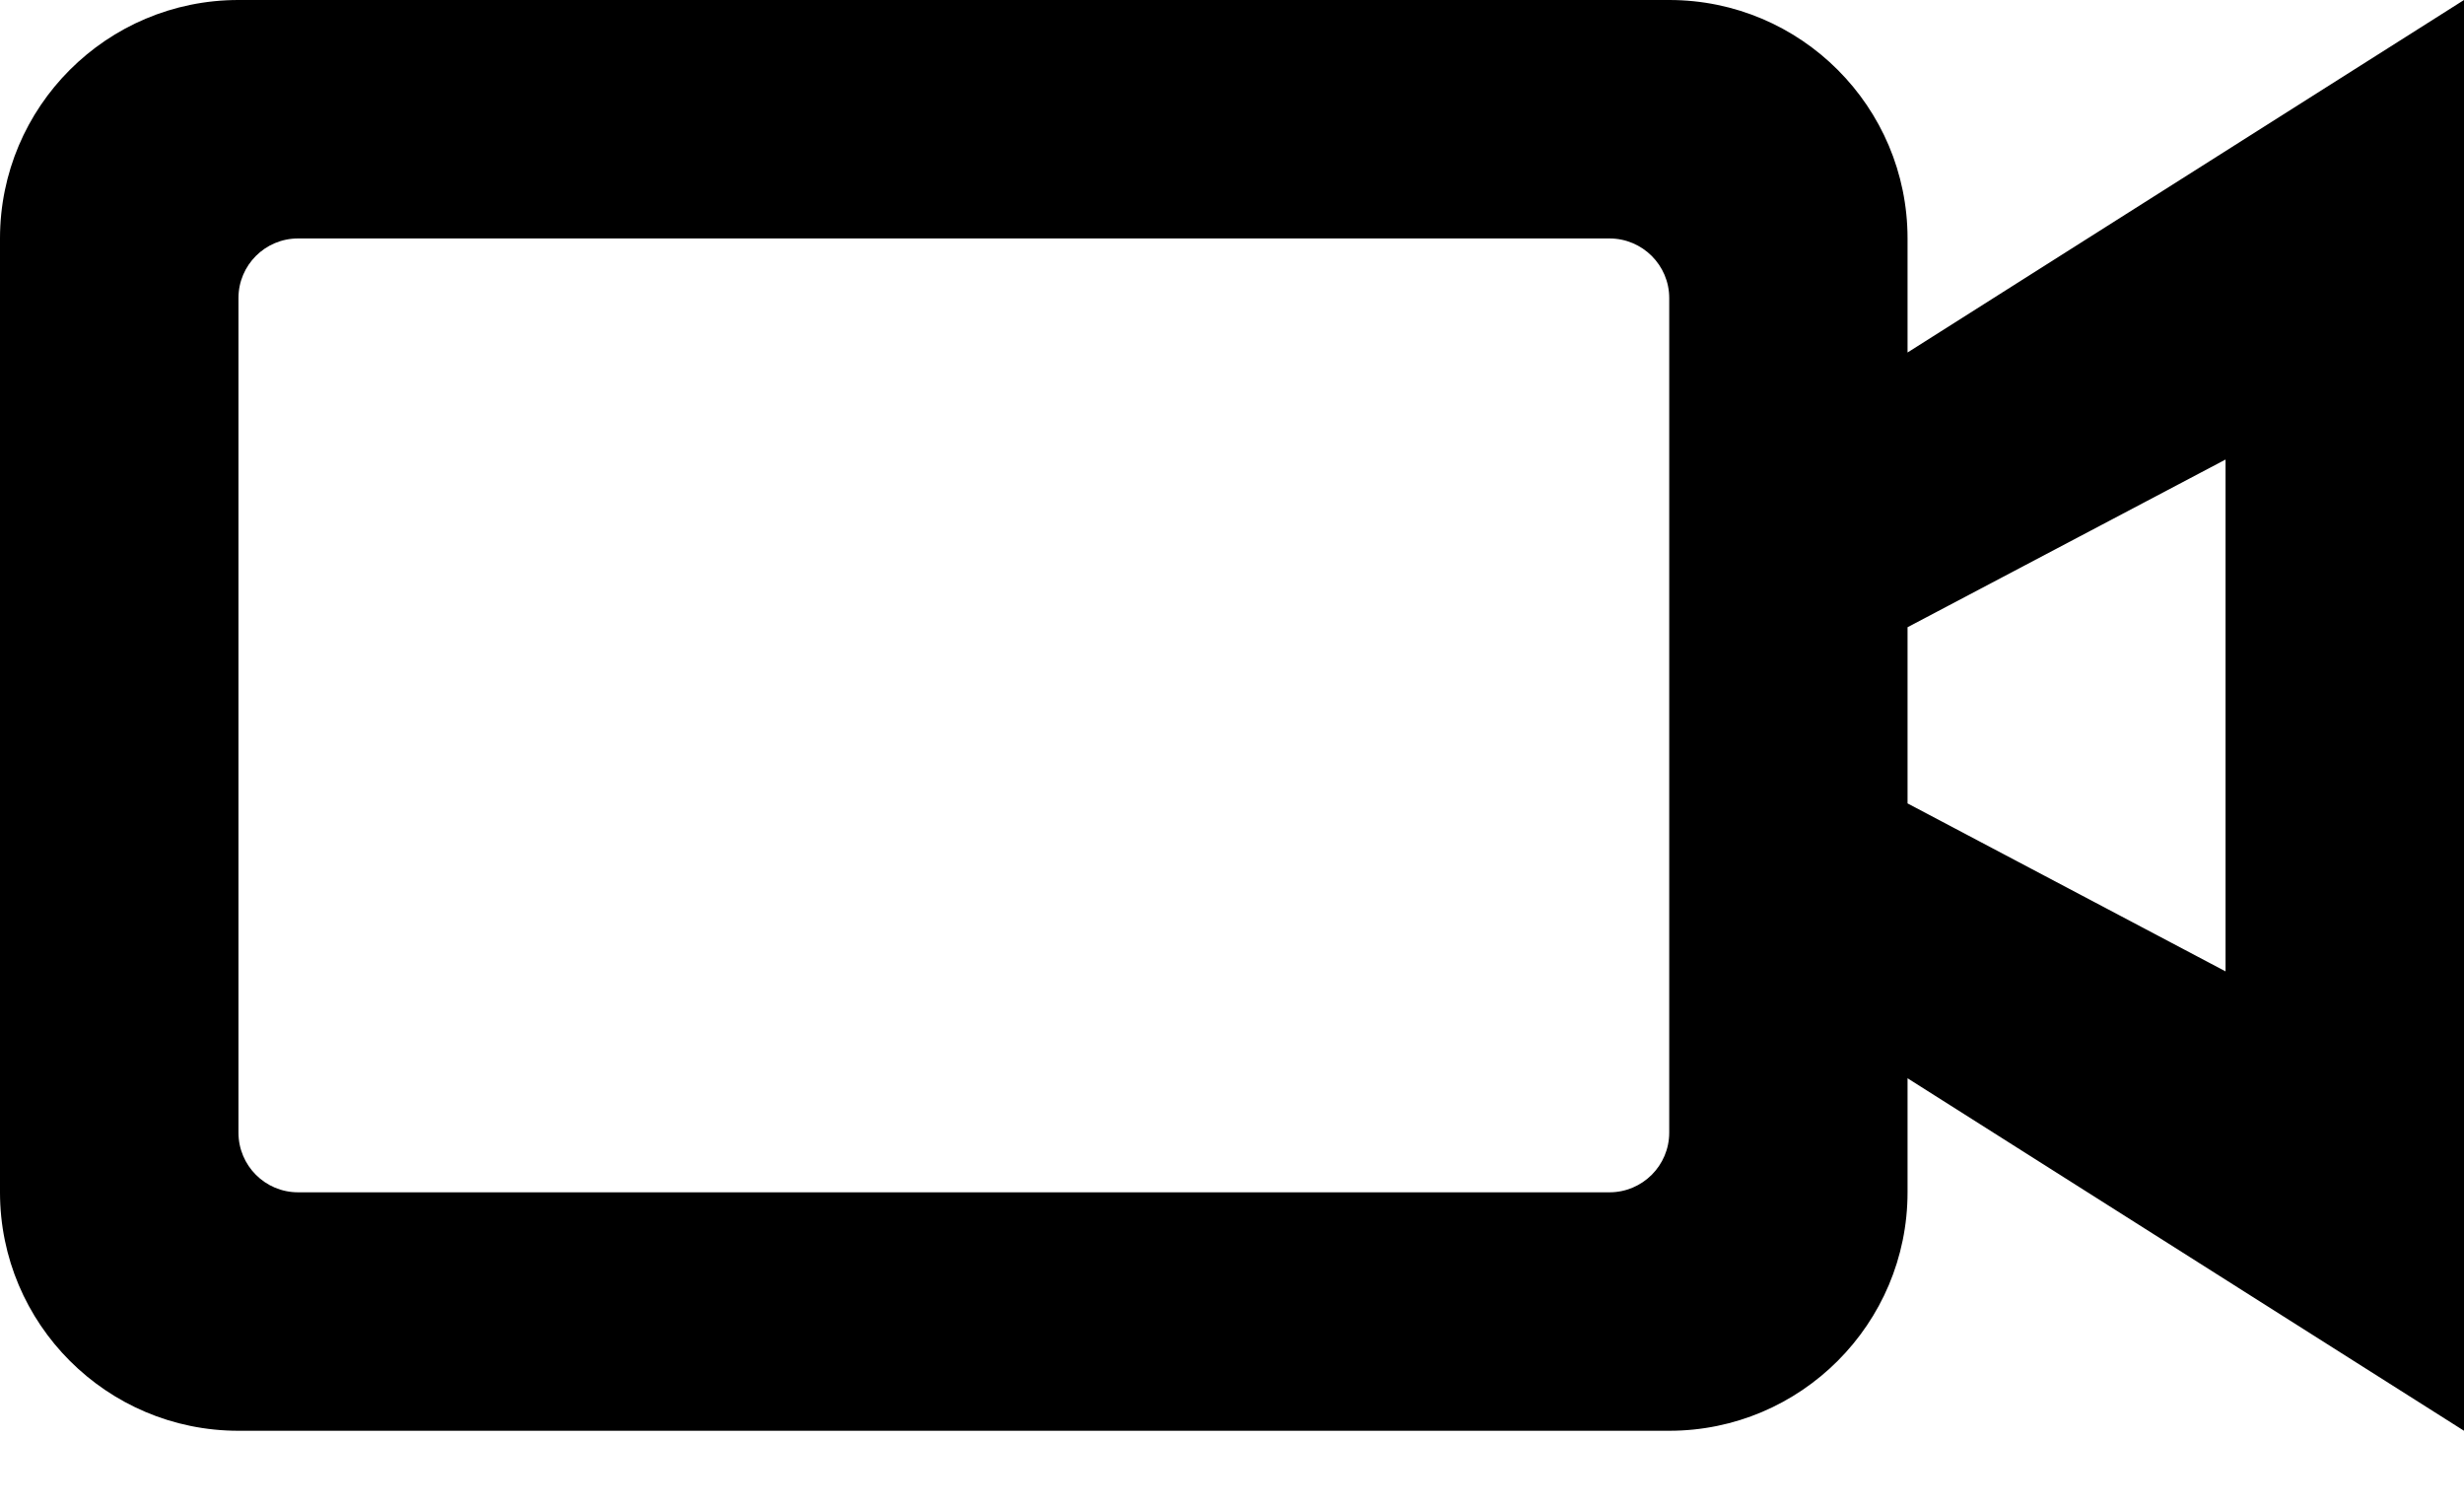
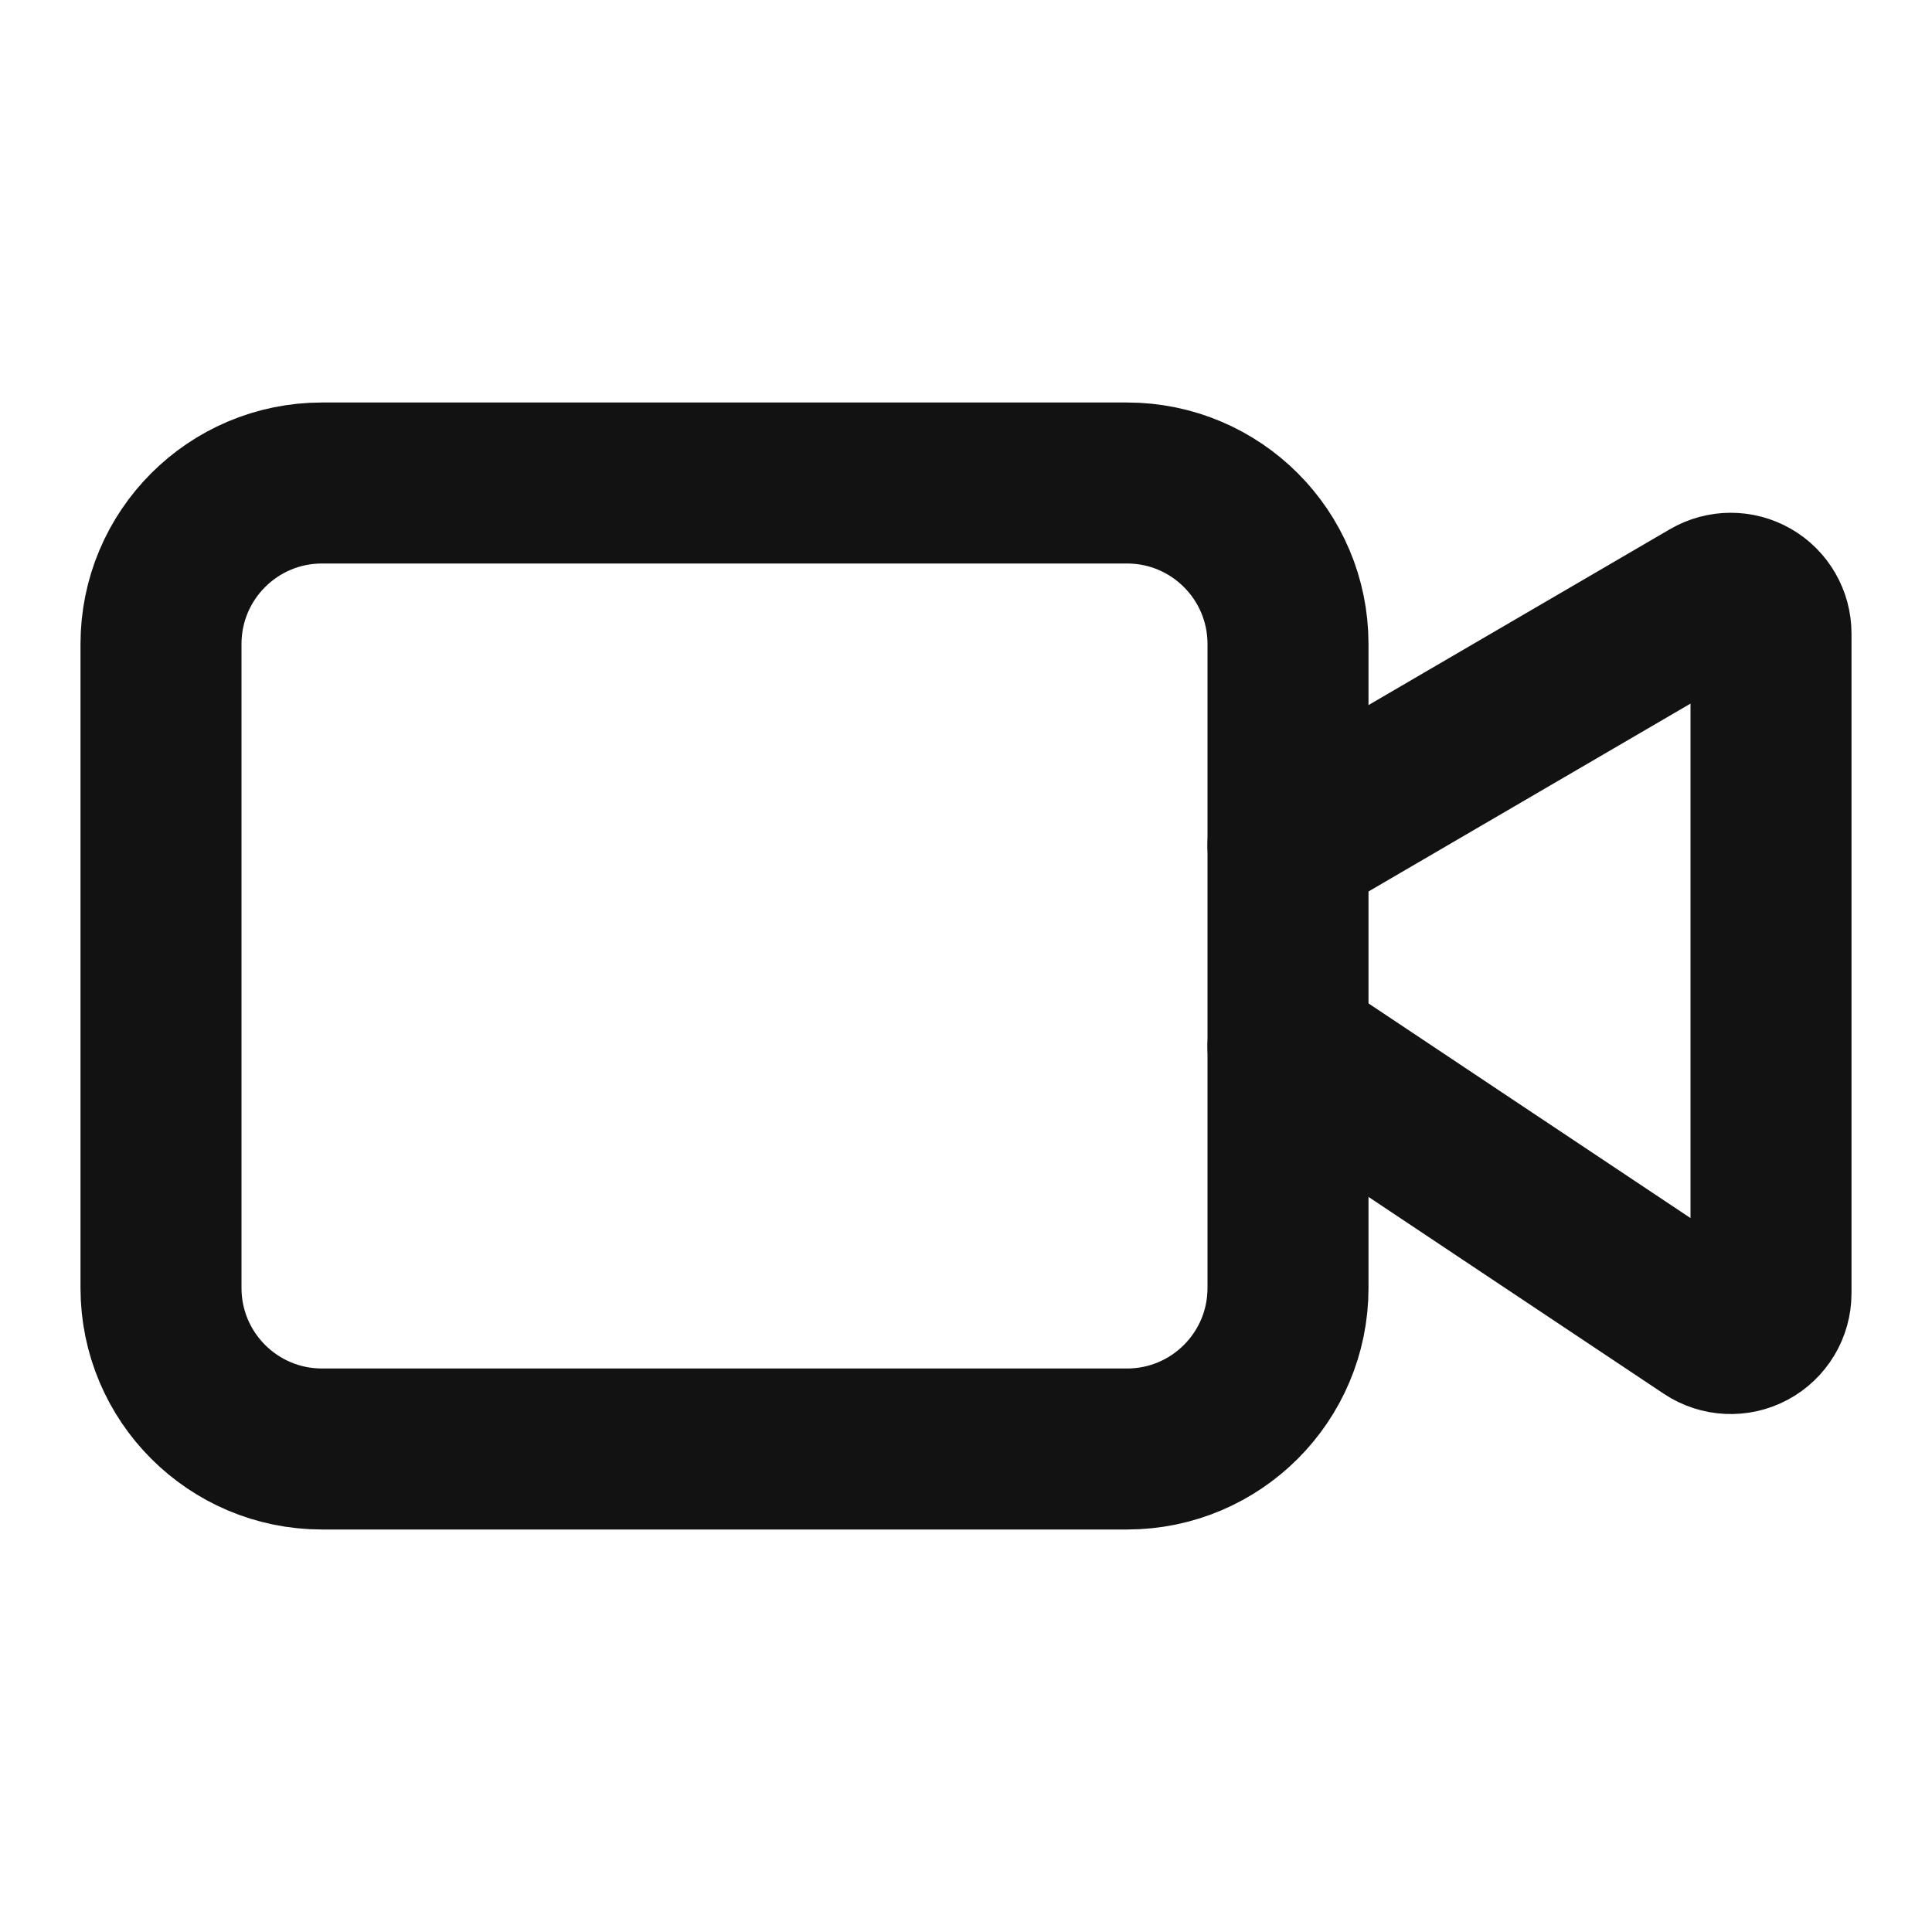
- <svg xmlns="http://www.w3.org/2000/svg" width="18" height="11" viewBox="0 0 18 11" fill="none">
-   <path d="M11.758 1.742C11.998 1.742 12.194 1.937 12.194 2.177V8.274C12.194 8.515 11.998 8.71 11.758 8.71H2.177C1.937 8.71 1.742 8.515 1.742 8.274V2.177C1.742 1.937 1.937 1.742 2.177 1.742H11.758ZM13.935 1.742C13.935 0.78 13.155 0 12.194 0H1.742C0.78 0 0 0.78 0 1.742V8.71C0 9.671 0.78 10.452 1.742 10.452H12.194C13.155 10.452 13.935 9.671 13.935 8.71V1.742ZM16.258 3.357V7.096L13.935 5.869V4.582L16.258 3.357ZM18 0L12.194 3.678V6.774L18 10.452V0Z" fill="#000000" />
+ <svg xmlns="http://www.w3.org/2000/svg" width="18" height="18" viewBox="0 0 24 24" fill="none" stroke="#121212" stroke-width="2" stroke-linecap="round" stroke-linejoin="round">
+   <path d="m16 13 5.223 3.482a.5.5 0 0 0 .777-.416V7.87a.5.5 0 0 0-.752-.432L16 10.5" />
+   <rect x="2" y="6" width="14" height="12" rx="2" />
</svg>
